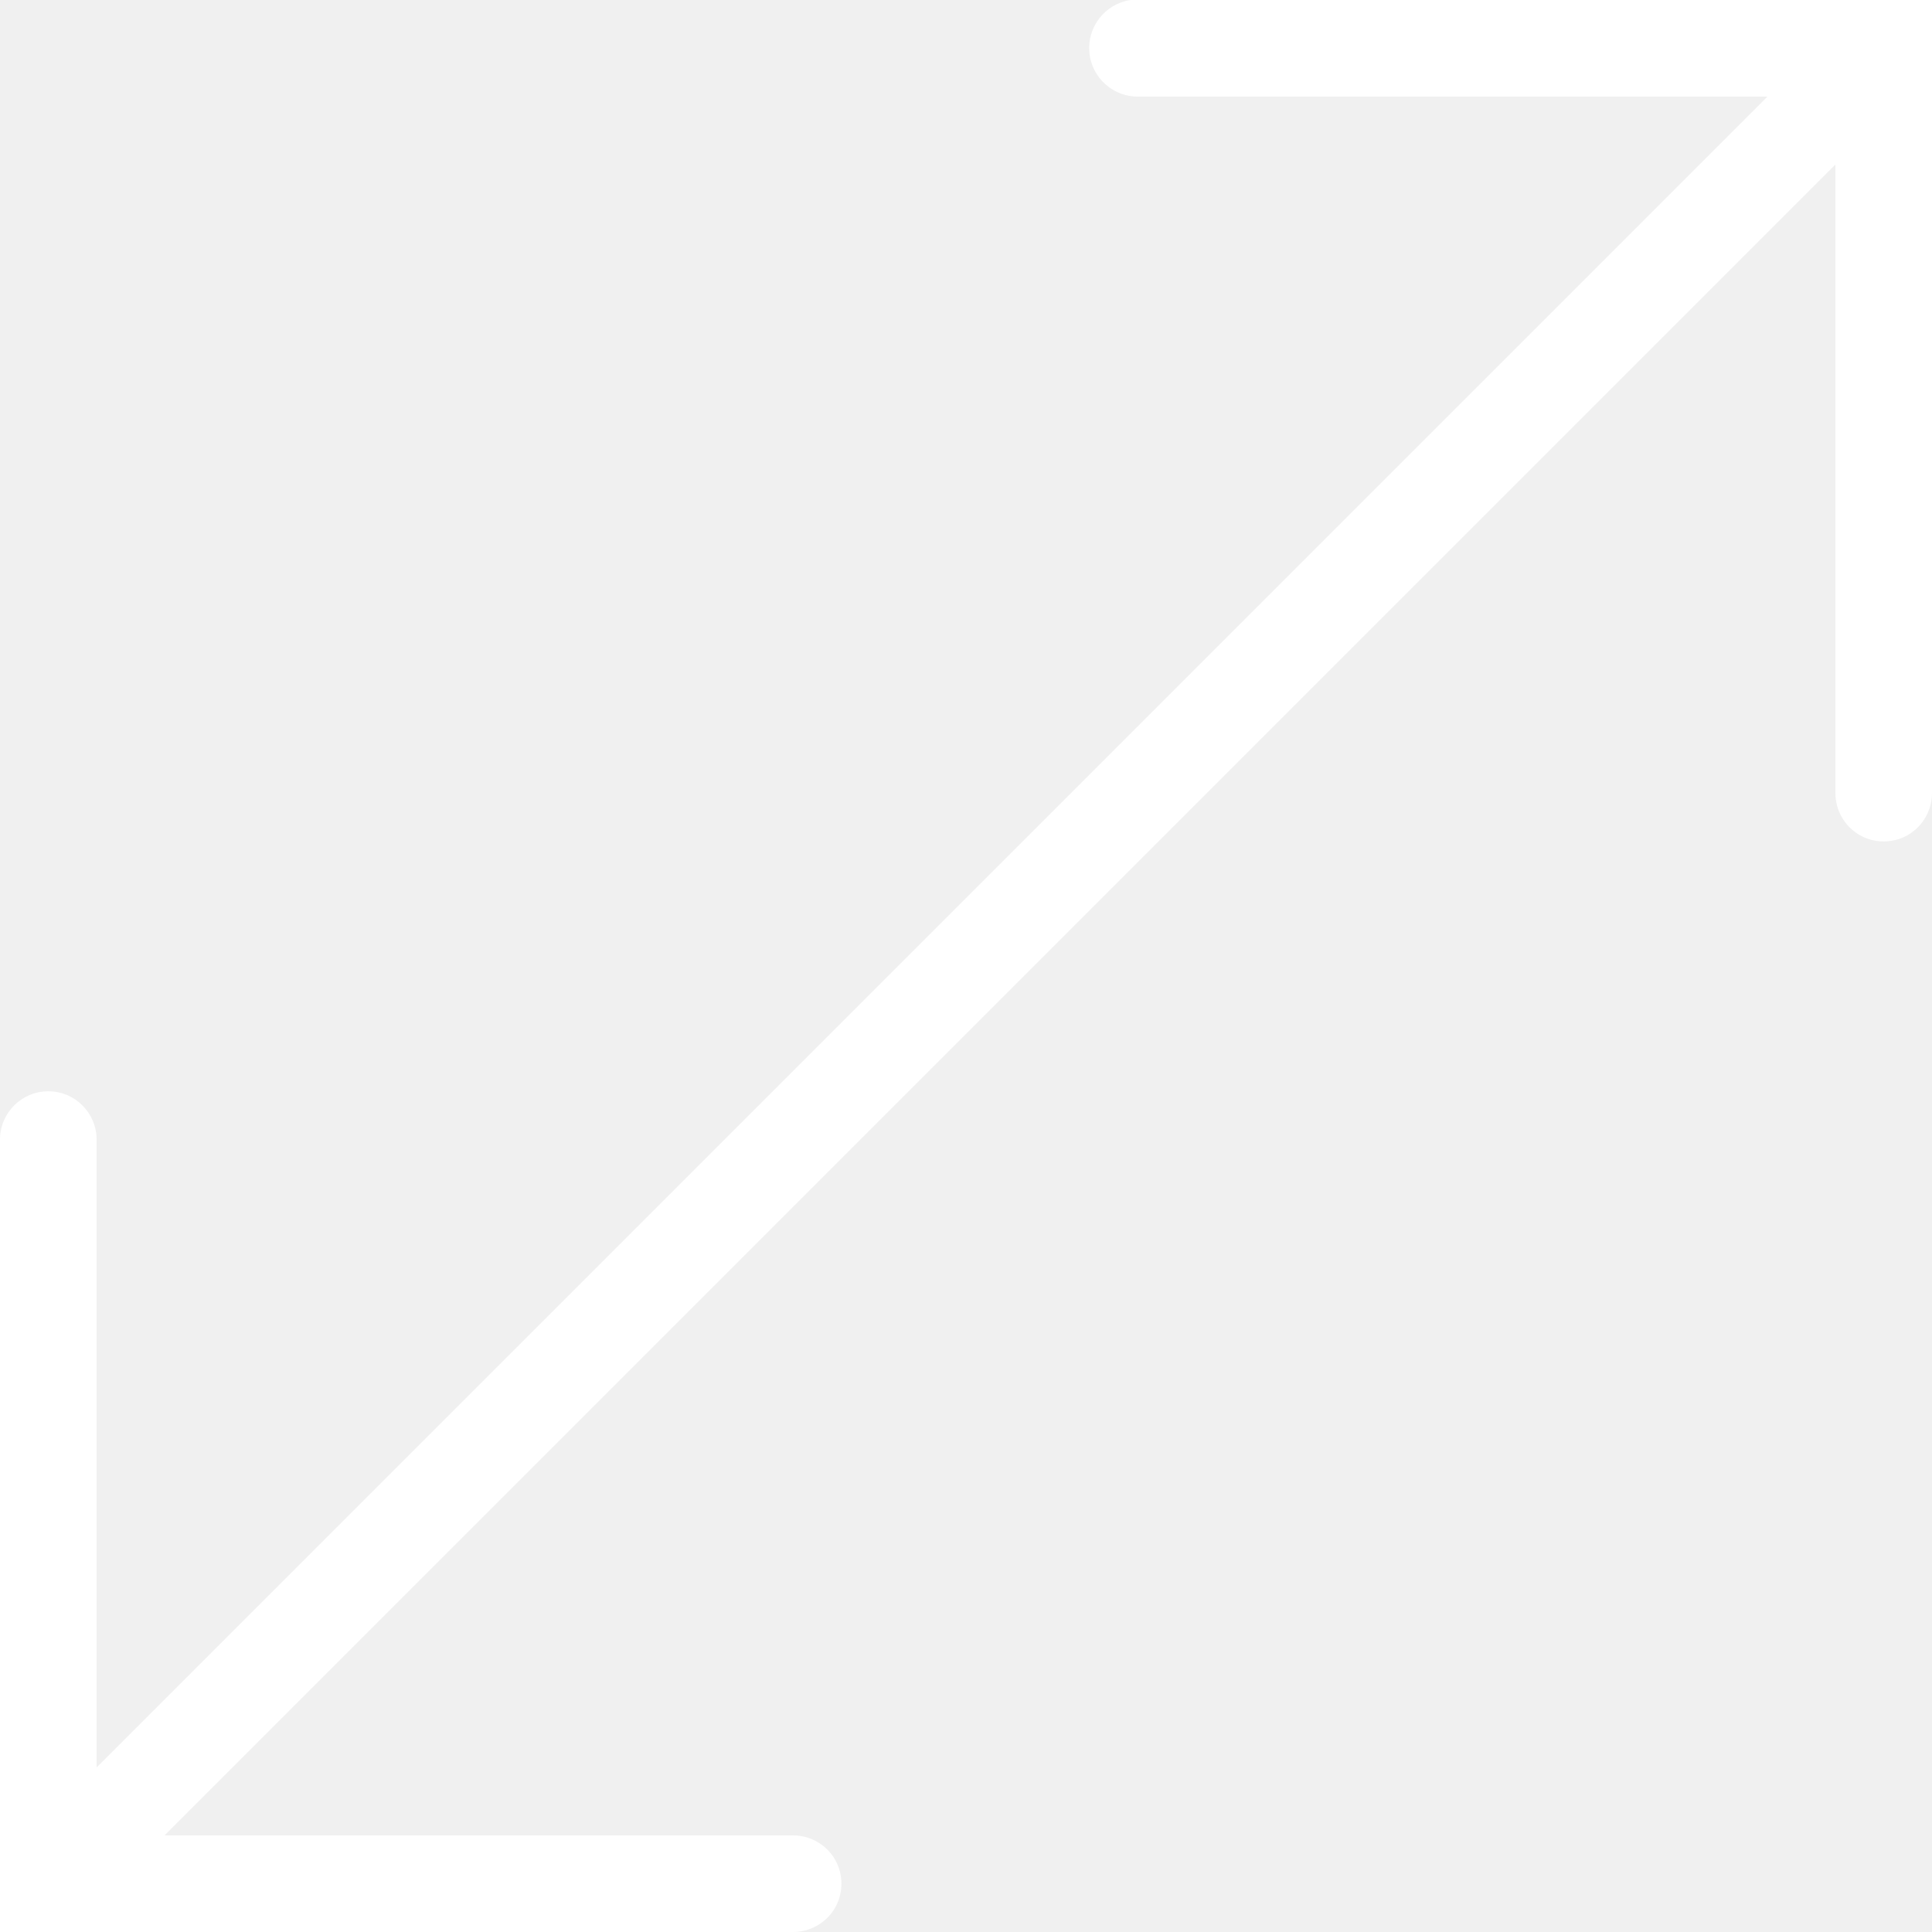
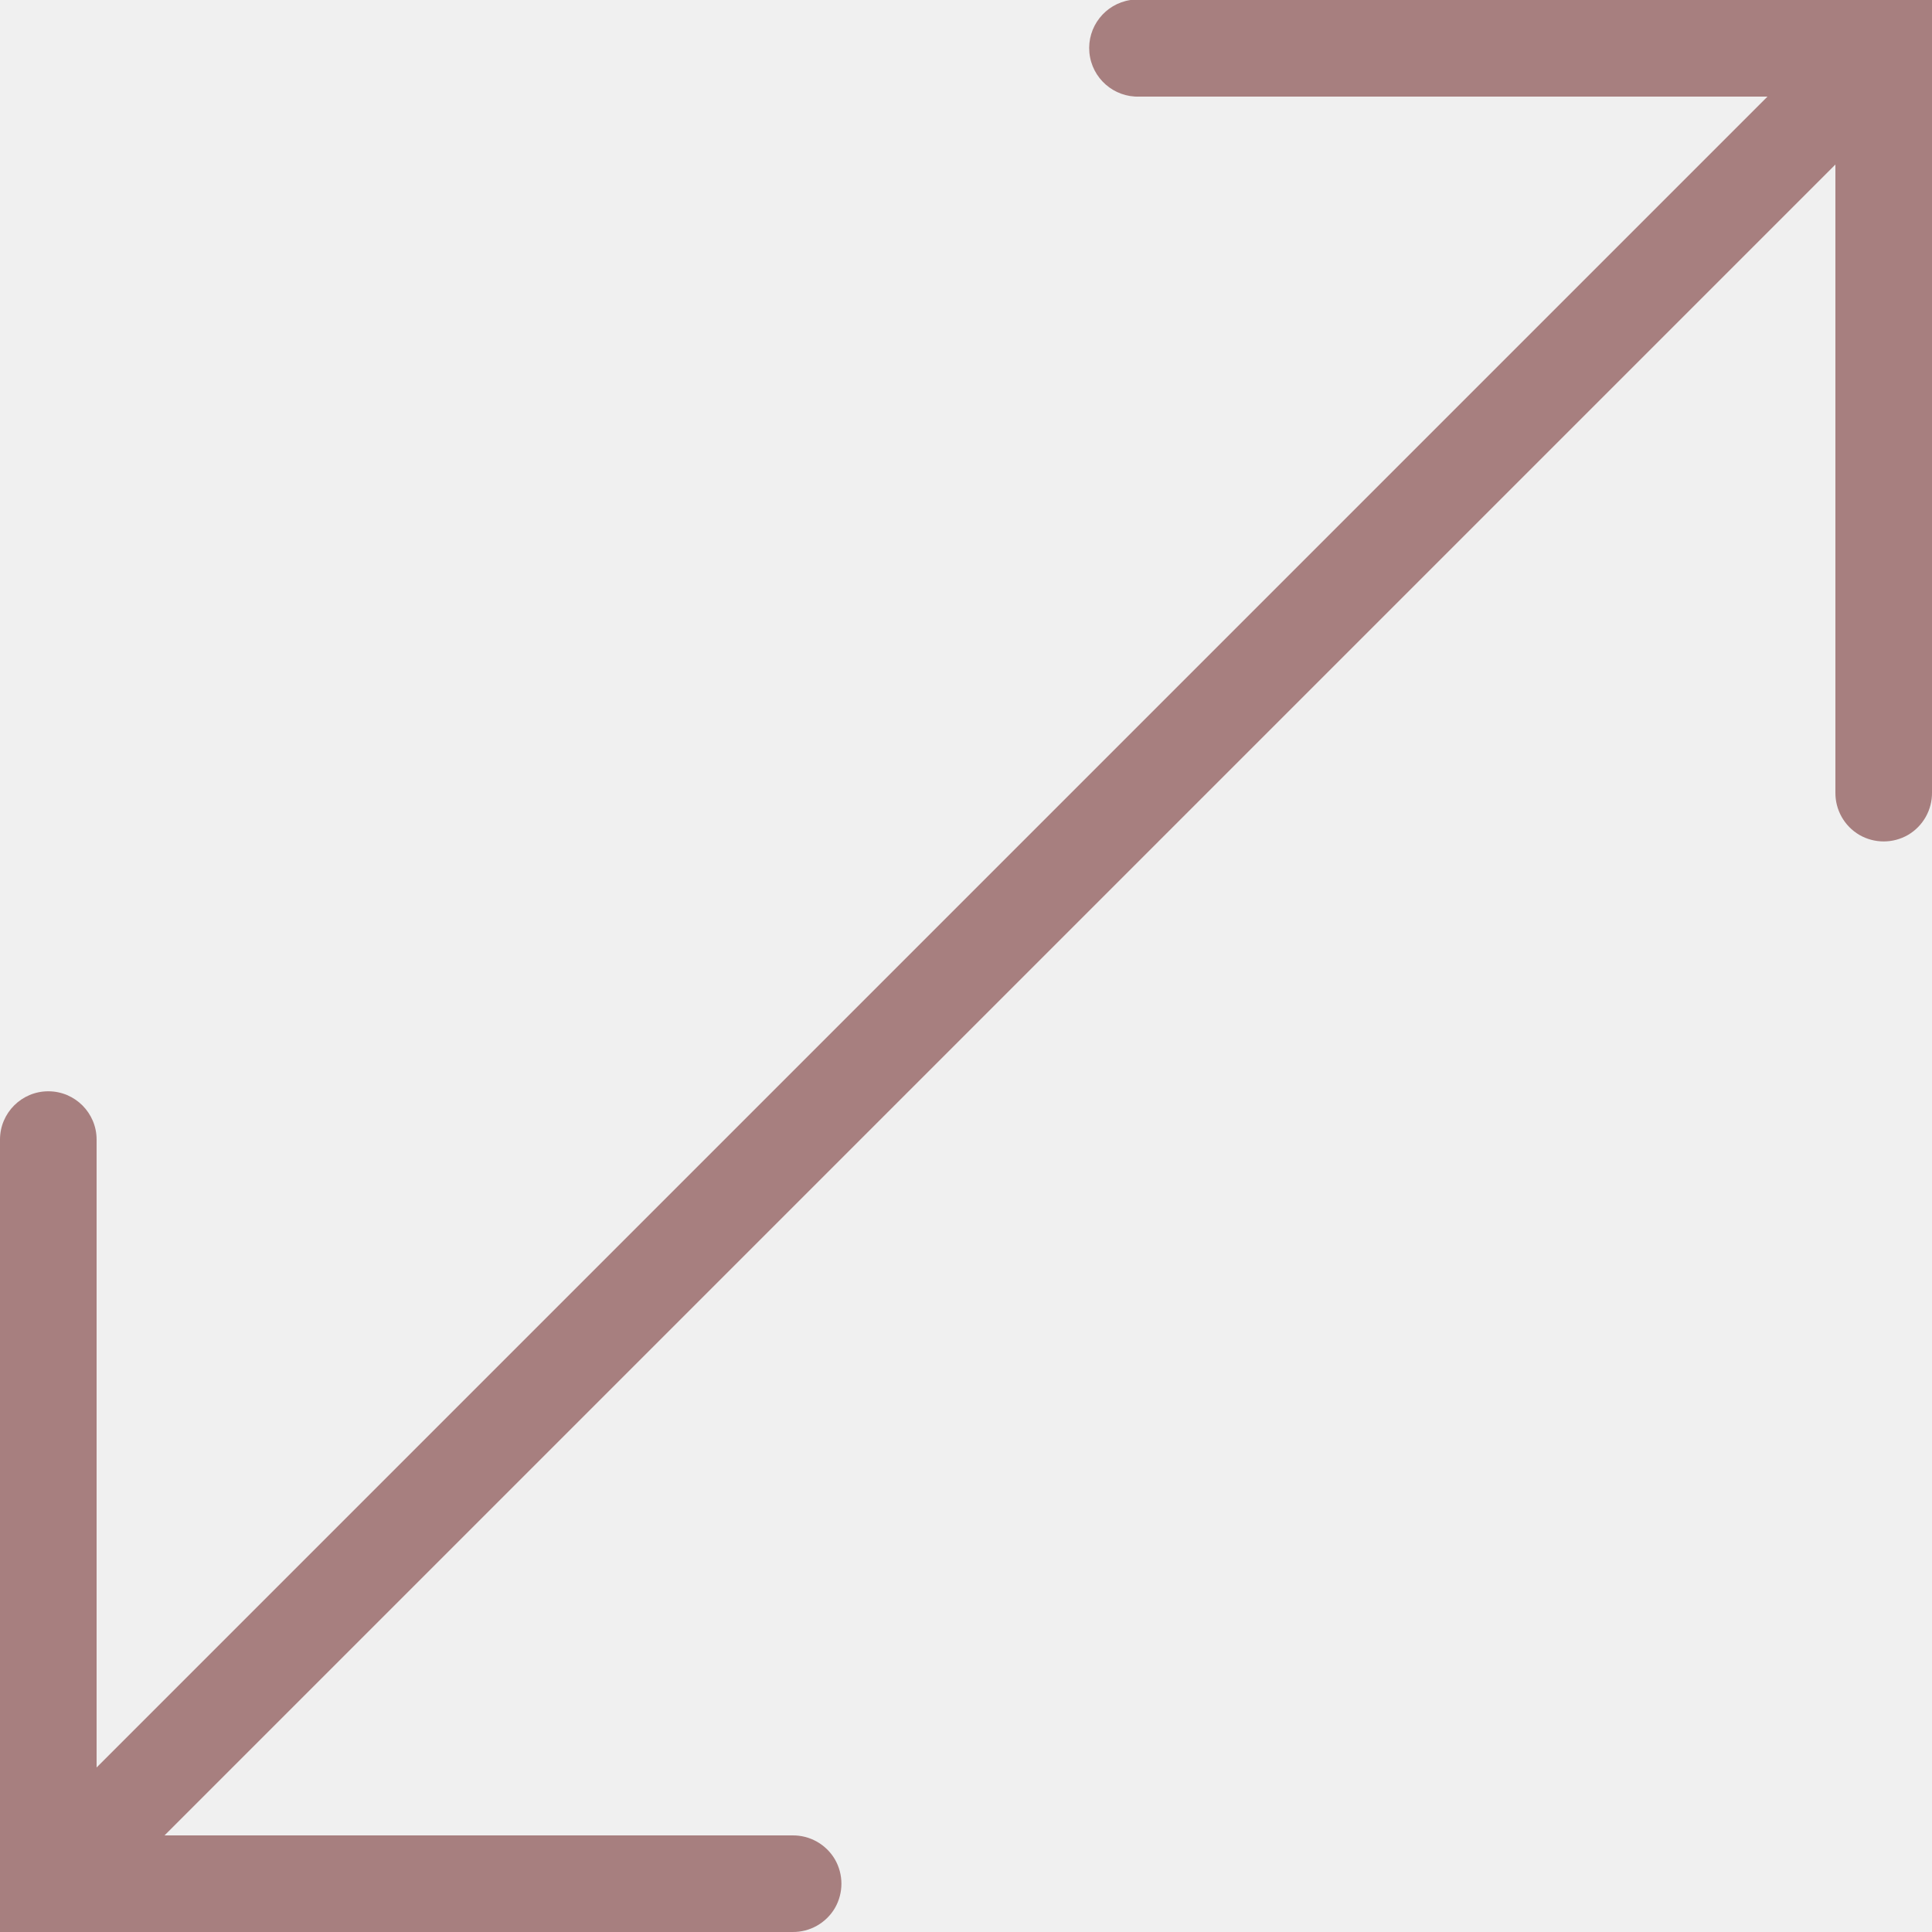
<svg xmlns="http://www.w3.org/2000/svg" width="20" height="20" viewBox="0 0 20 20">
-   <path fill="#FFF" fill-rule="nonzero" d="M11.703 0a.503.503 0 0 0 .094 1h6.5L1 18.297v-6.5a.499.499 0 1 0-1 0V20h8.203a.503.503 0 0 0 .44-.248.505.505 0 0 0 0-.504.503.503 0 0 0-.44-.248h-6.5L19 1.703v6.5a.503.503 0 0 0 .248.44c.156.09.348.09.504 0a.503.503 0 0 0 .248-.44V0h-8.297z" />
+   <path fill="#a77f7f" fill-rule="nonzero" d="M11.703 0a.503.503 0 0 0 .094 1h6.5L1 18.297v-6.5a.499.499 0 1 0-1 0V20h8.203a.503.503 0 0 0 .44-.248.505.505 0 0 0 0-.504.503.503 0 0 0-.44-.248h-6.5L19 1.703v6.5a.503.503 0 0 0 .248.44c.156.09.348.09.504 0a.503.503 0 0 0 .248-.44V0h-8.297z" />
</svg>
